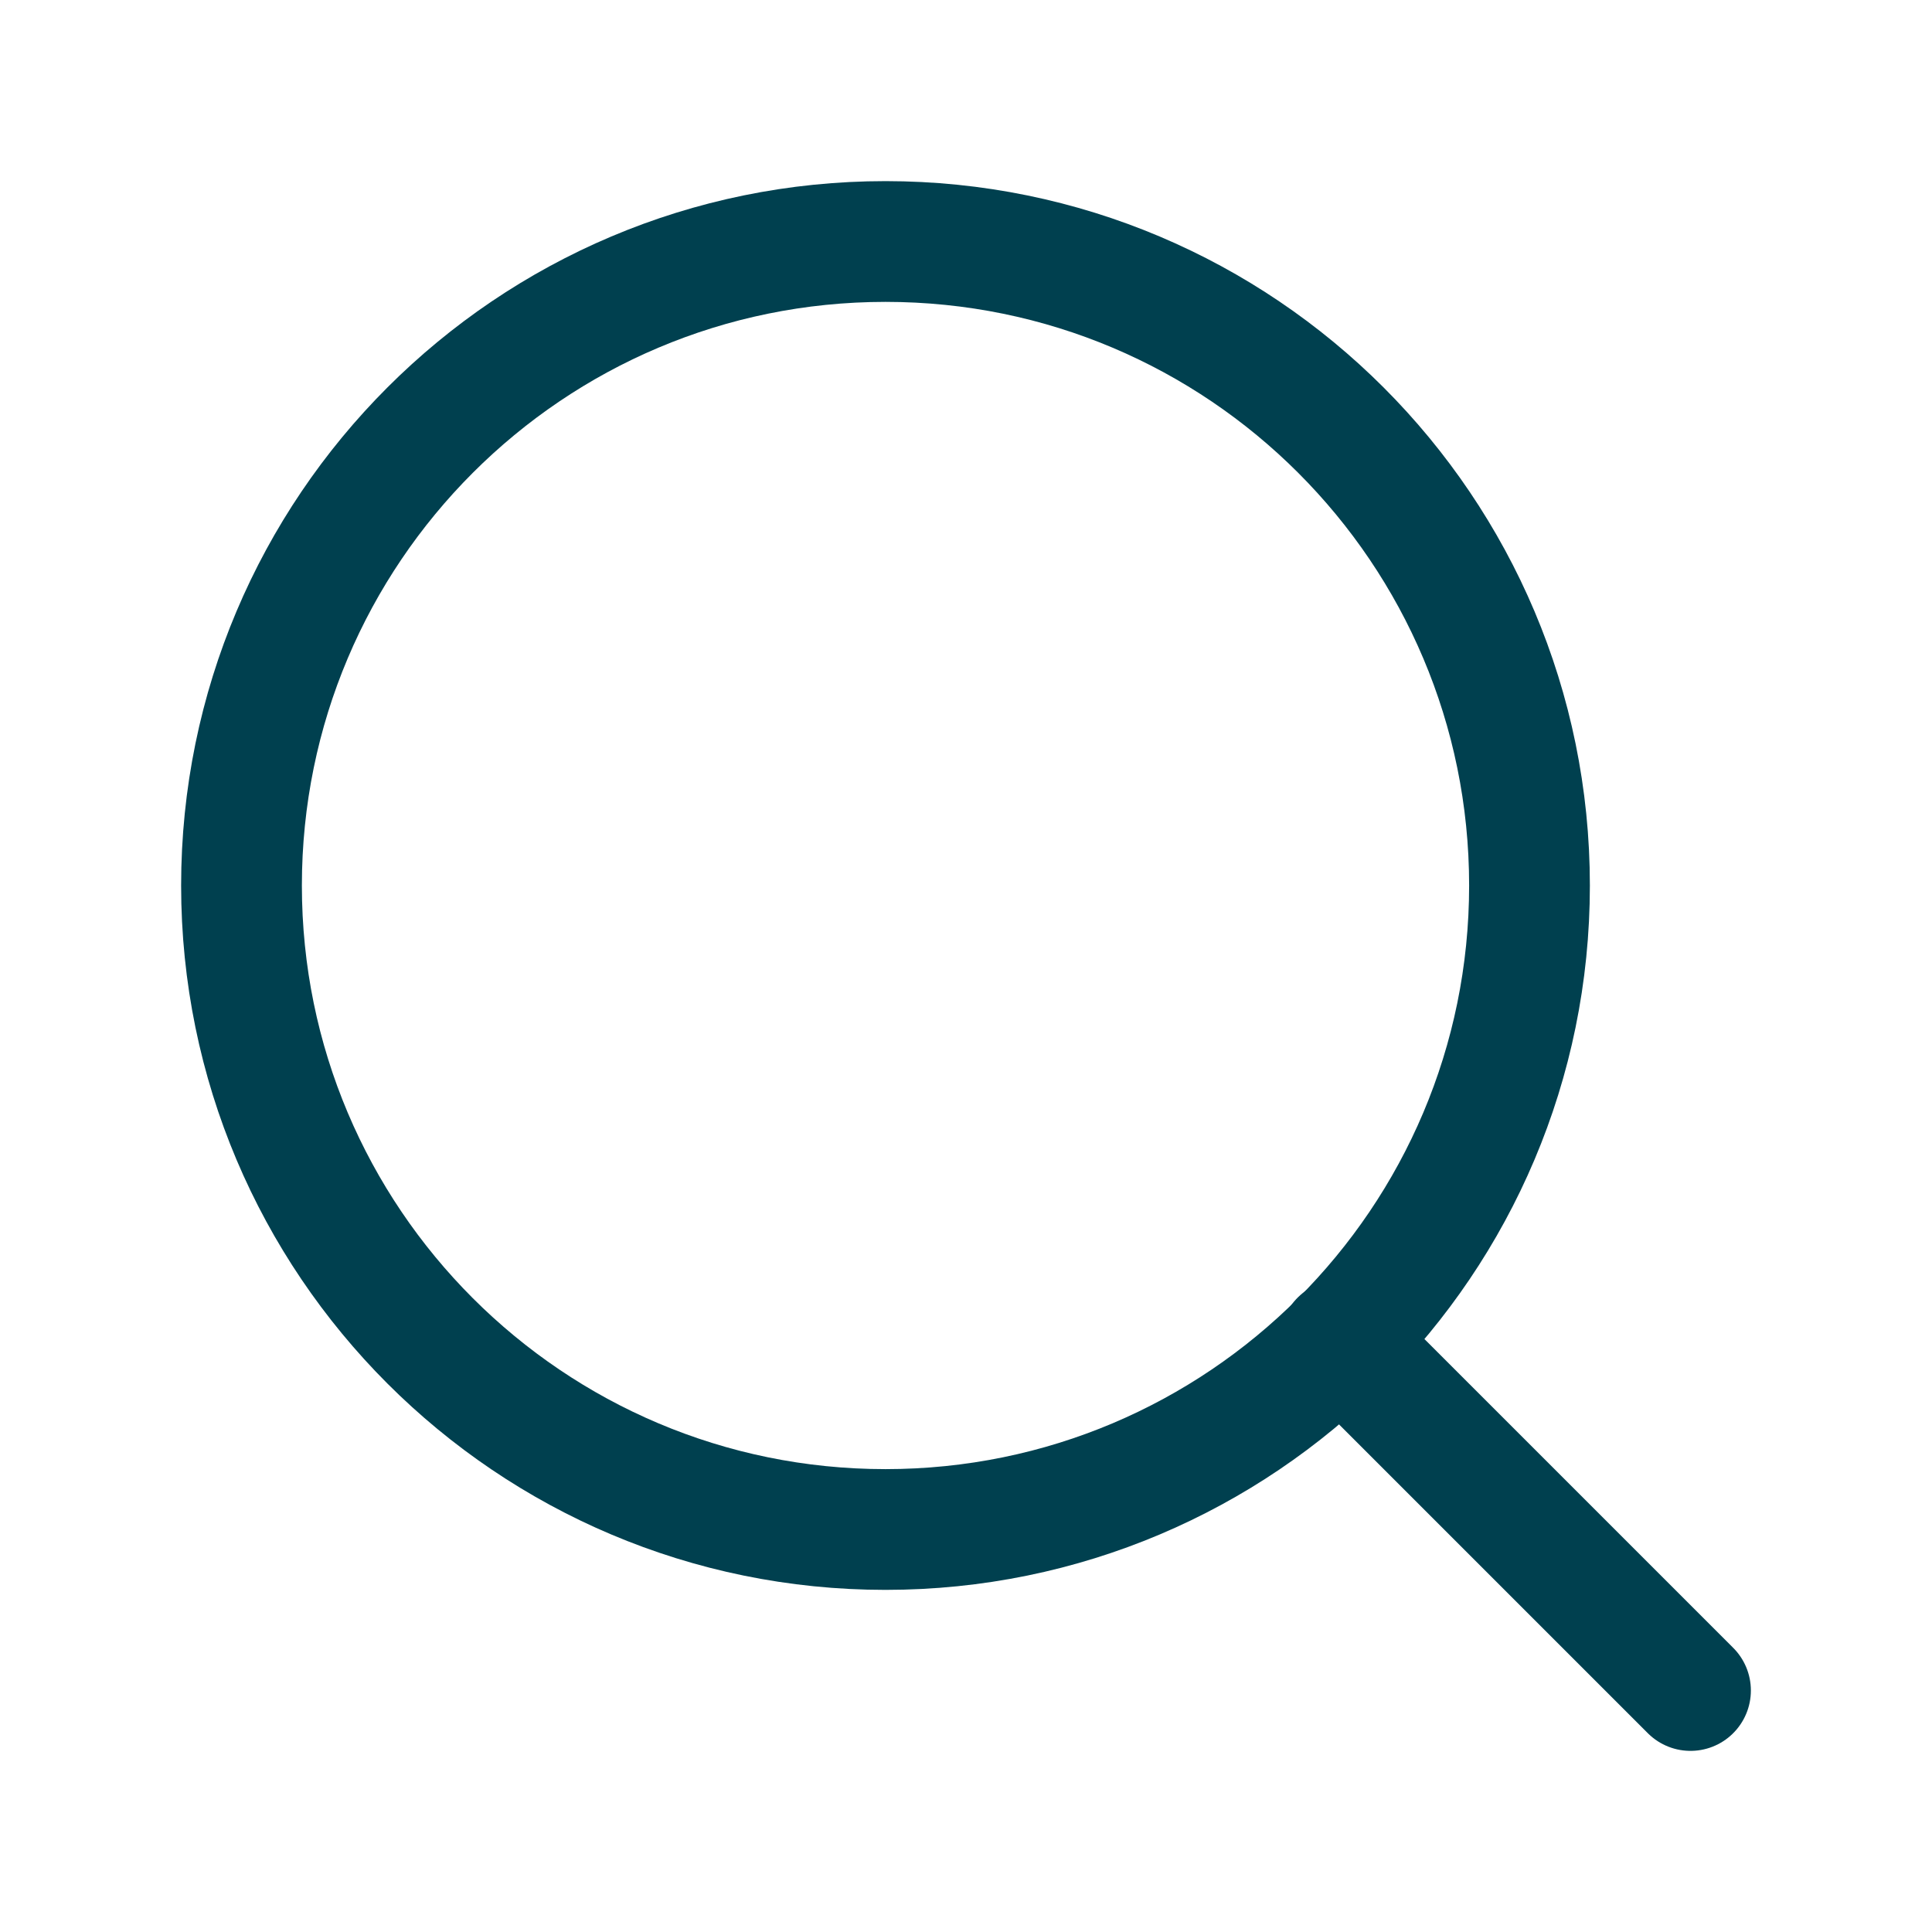
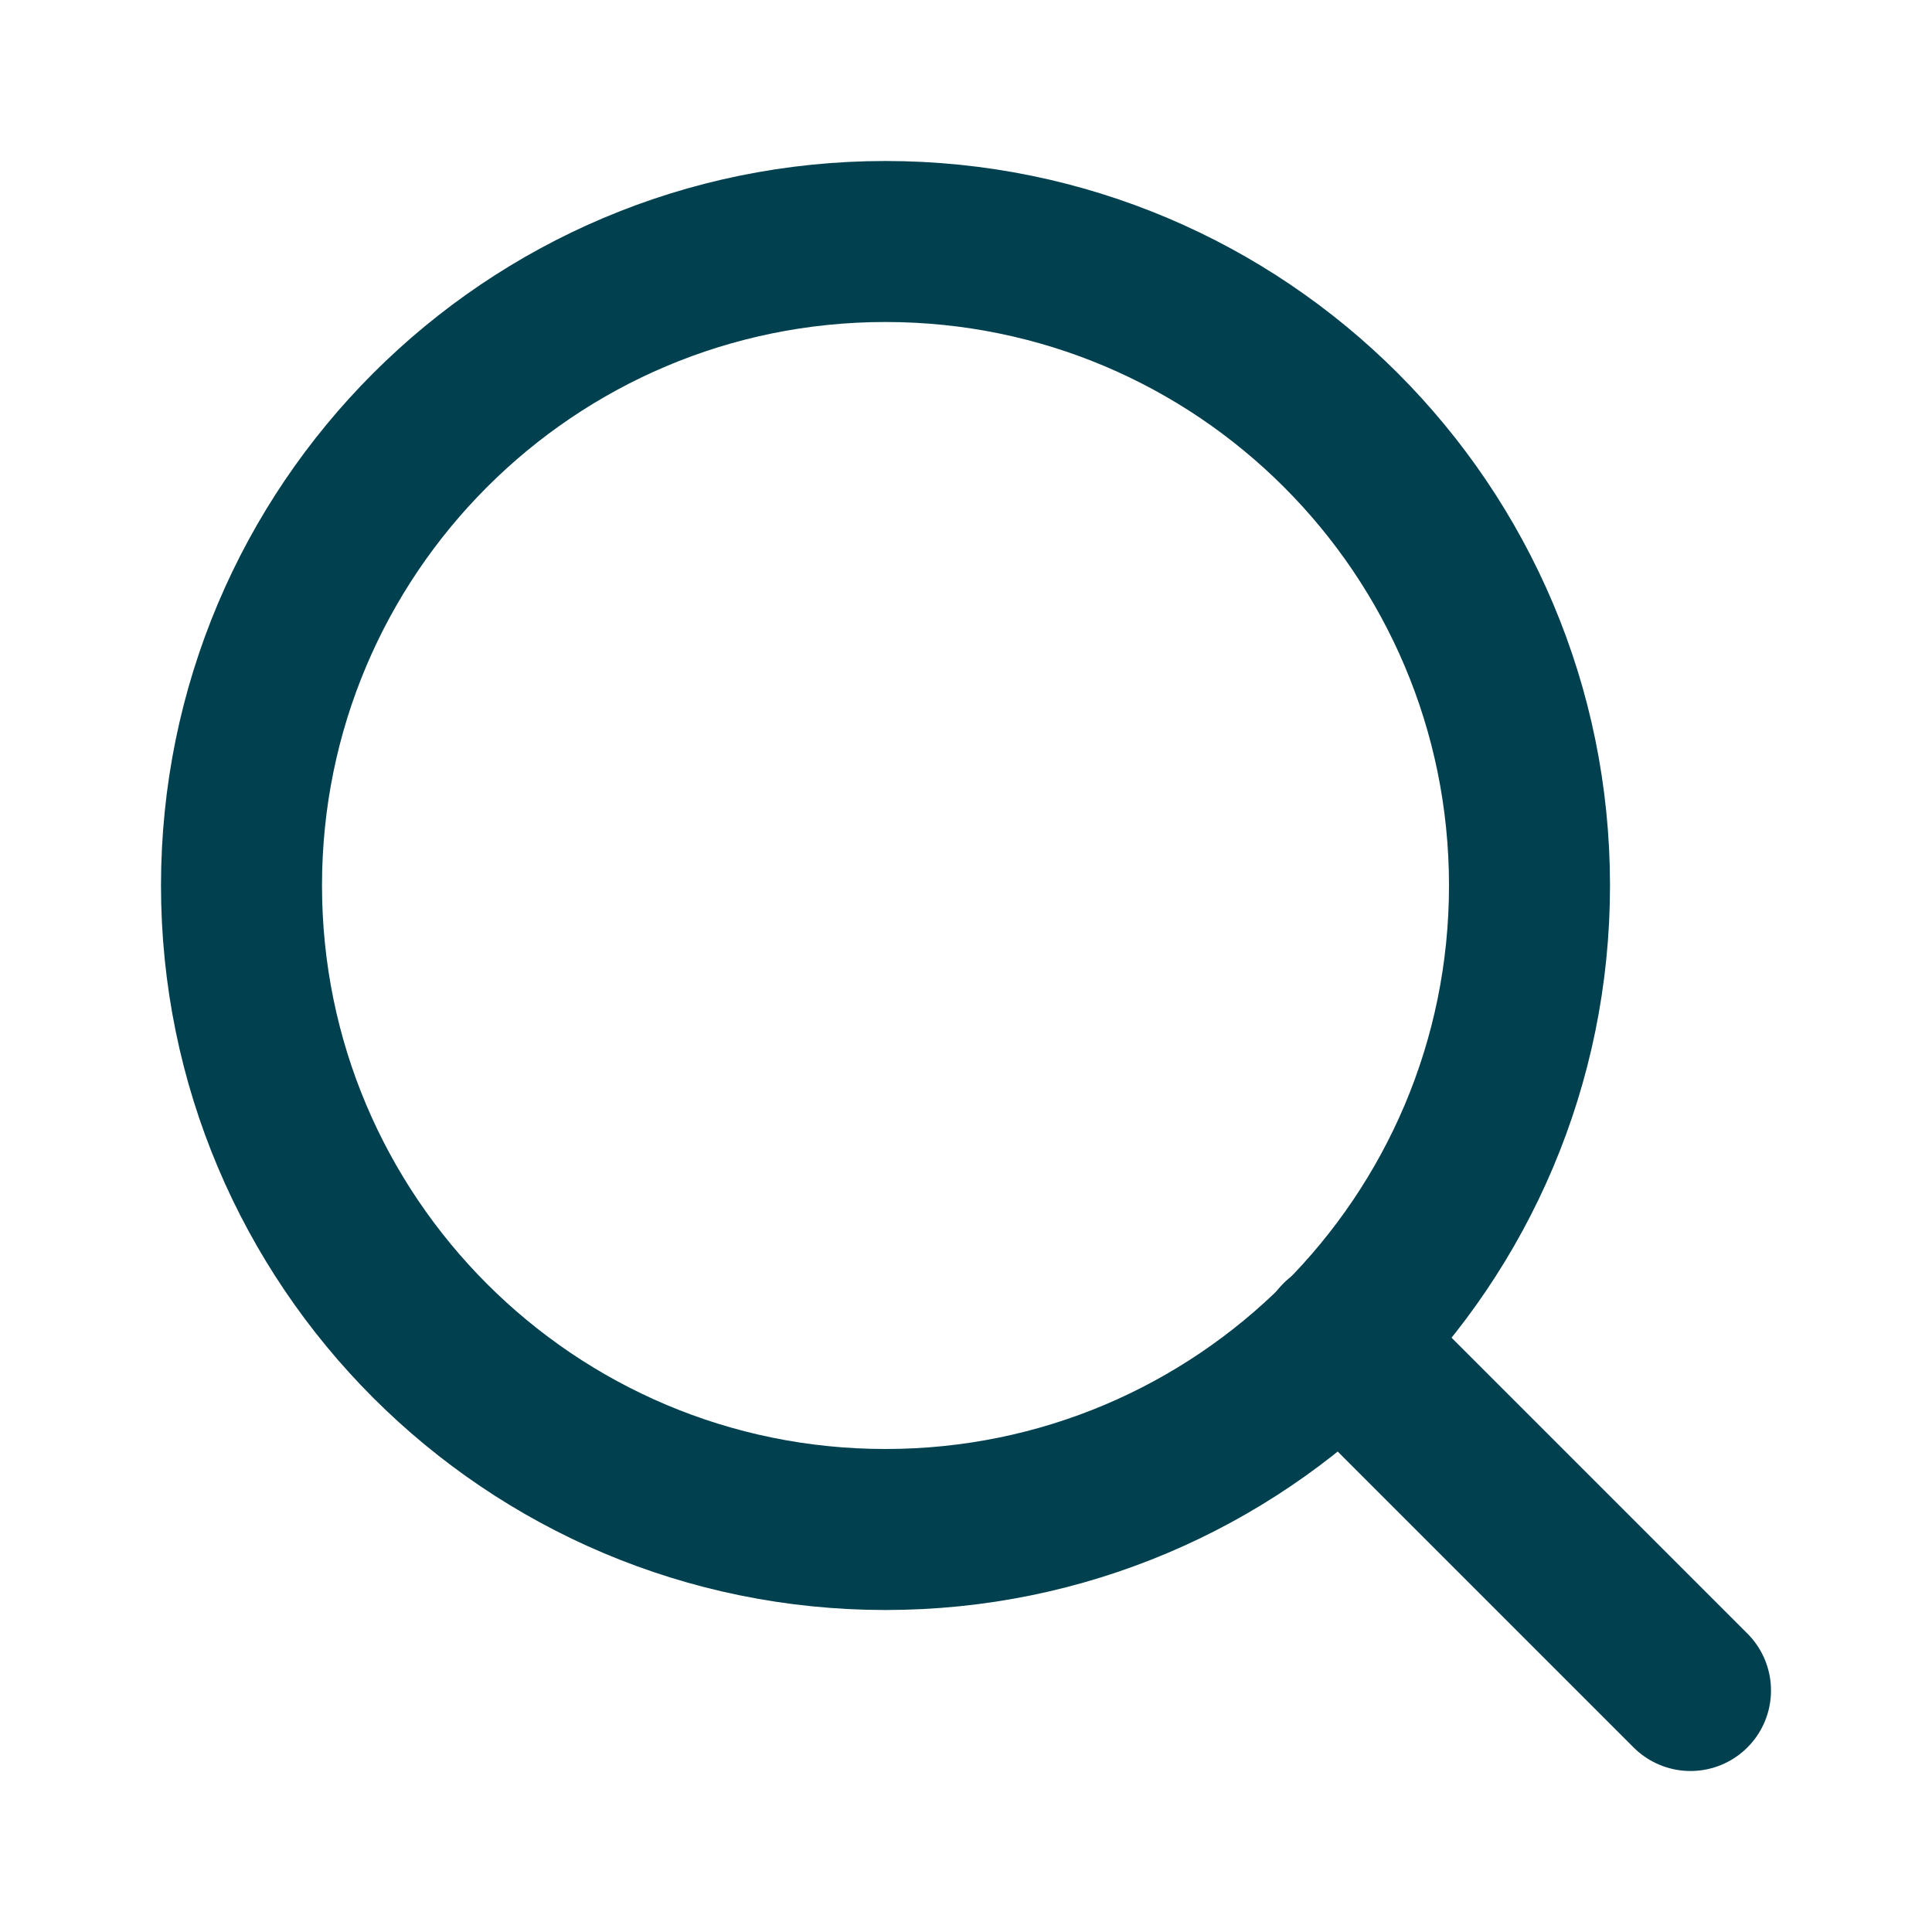
- <svg xmlns="http://www.w3.org/2000/svg" width="48" height="48" viewBox="0 0 24 24" fill="none" stroke="#00404f" stroke-width="1.5" stroke-linecap="round" stroke-linejoin="round" class="feather feather-search">
+ <svg xmlns="http://www.w3.org/2000/svg" width="16" height="16" viewBox="0 0 24 24" fill="none" stroke="#00404f" stroke-width="2" stroke-linecap="round" stroke-linejoin="round" class="feather feather-search">
  <circle cx="11" cy="11" r="8" />
  <line x1="21" y1="21" x2="16.65" y2="16.65" />
</svg>
